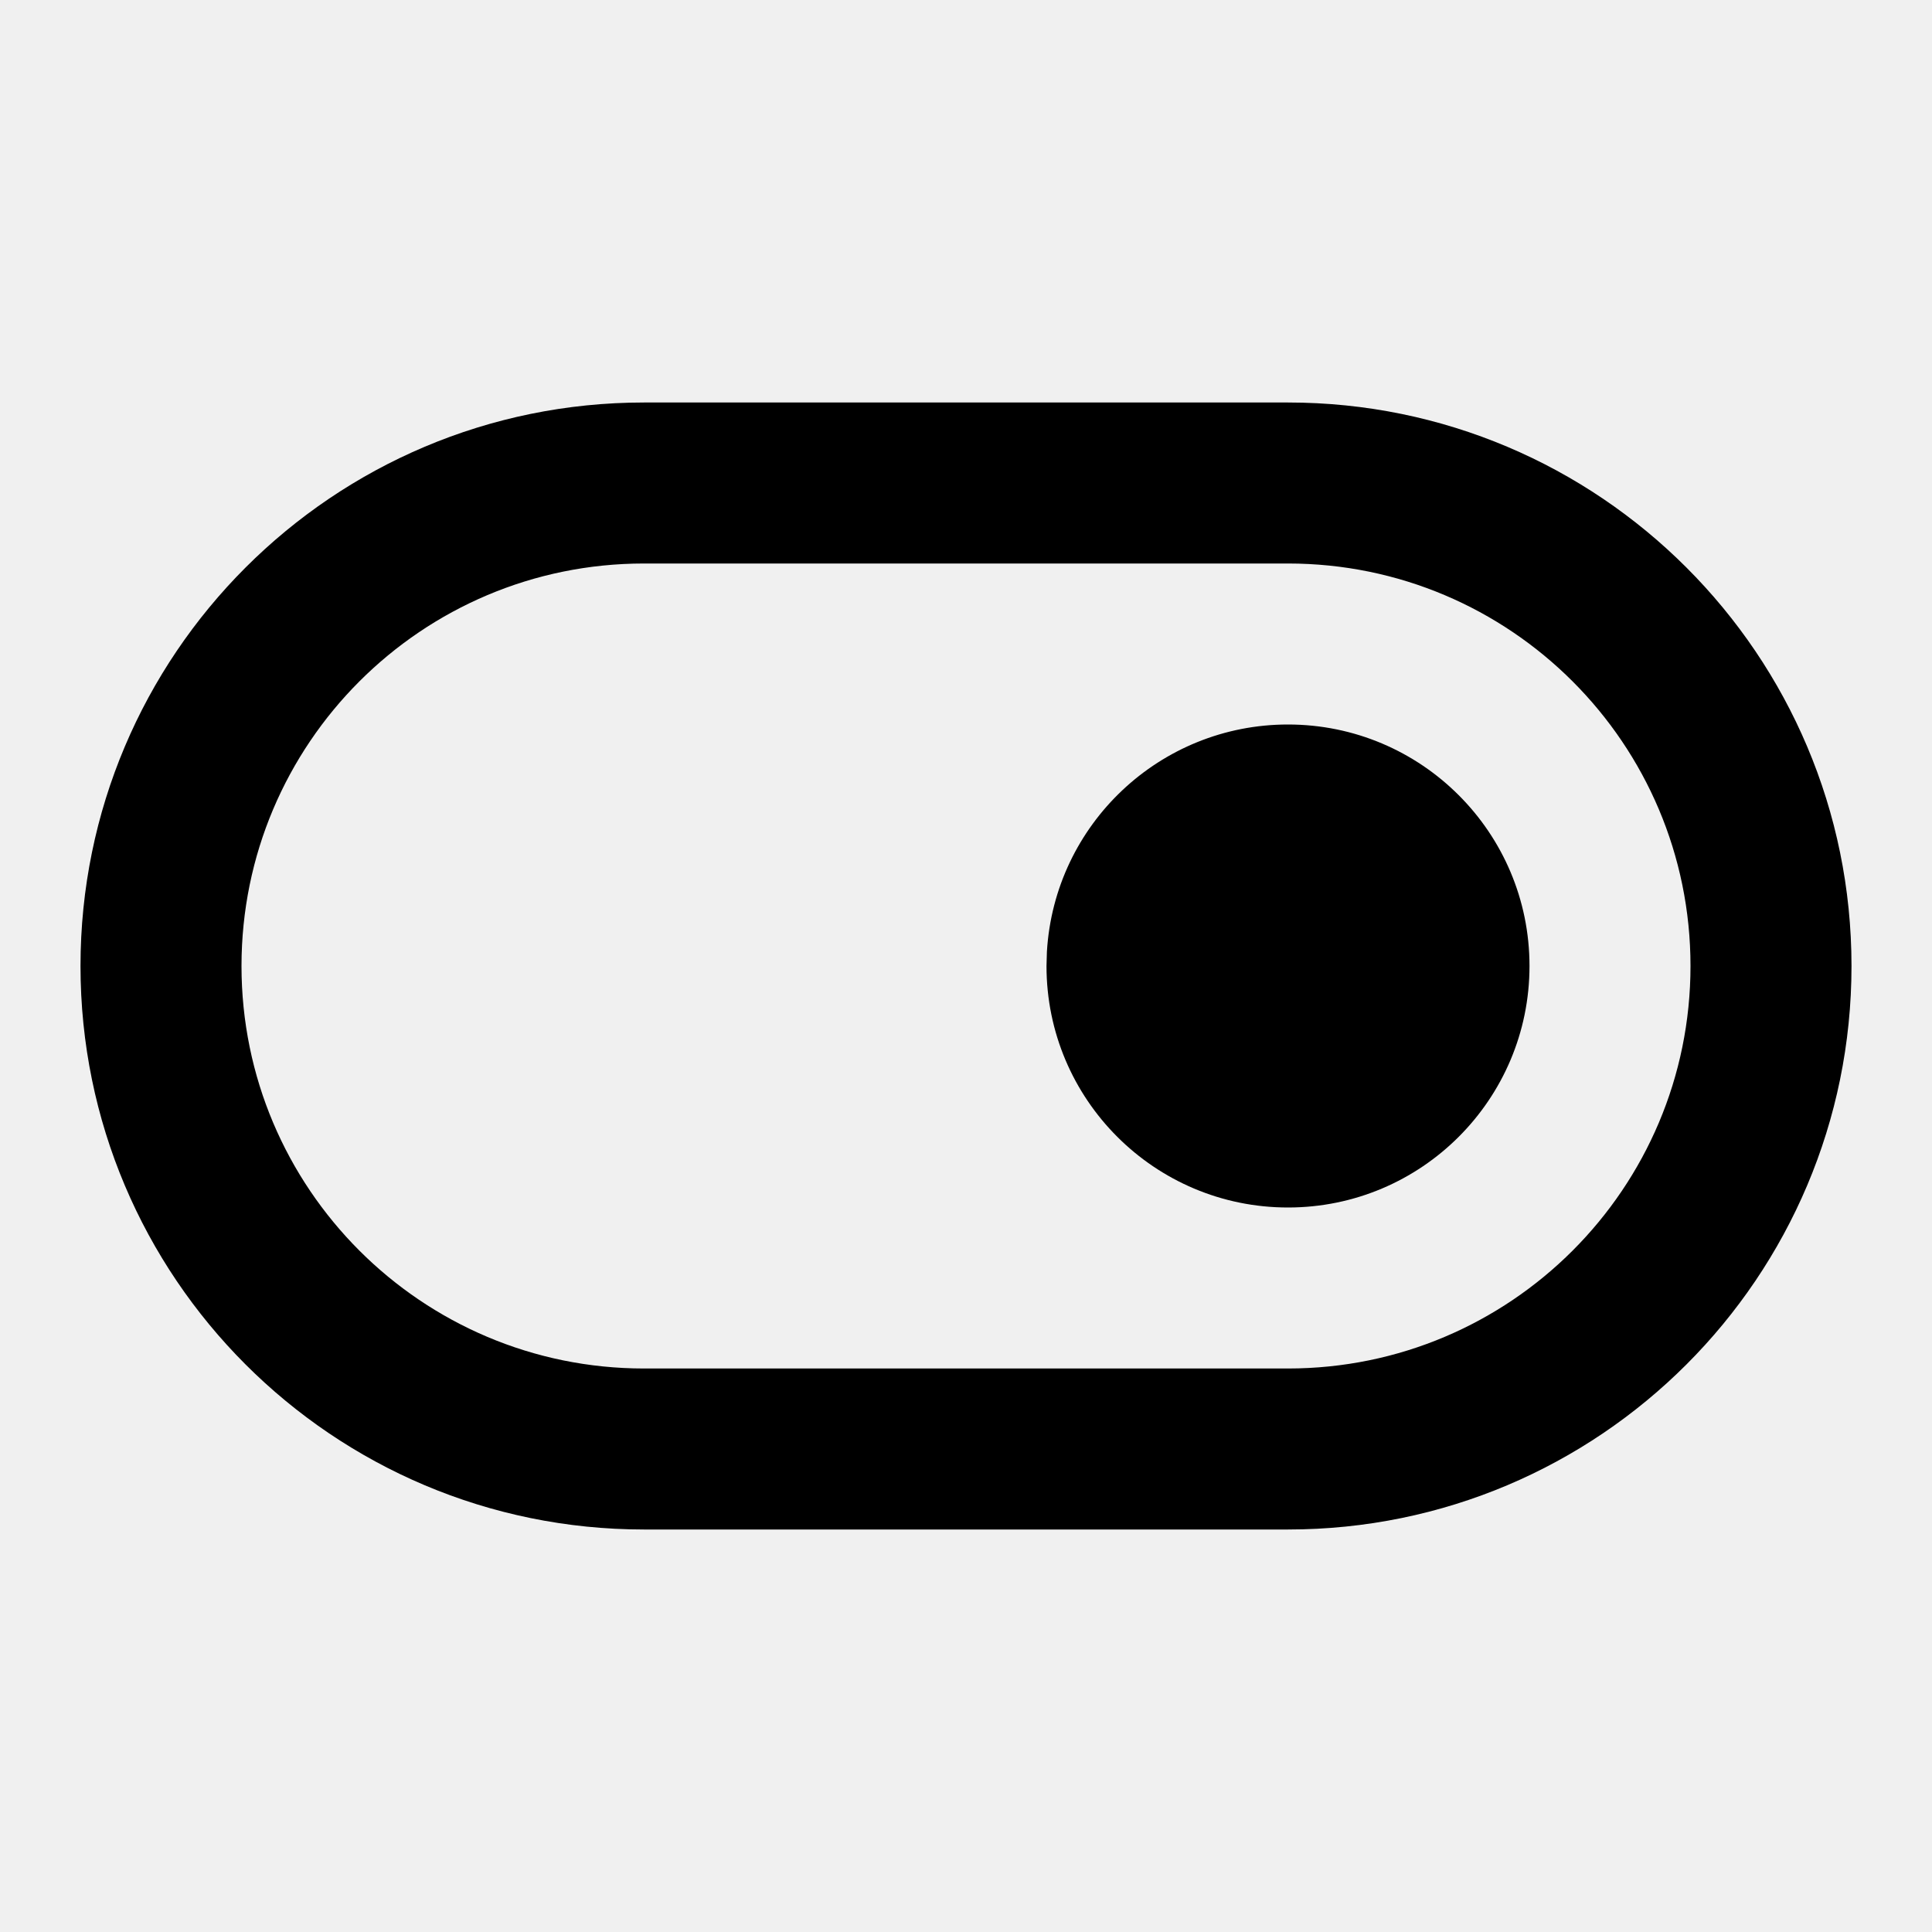
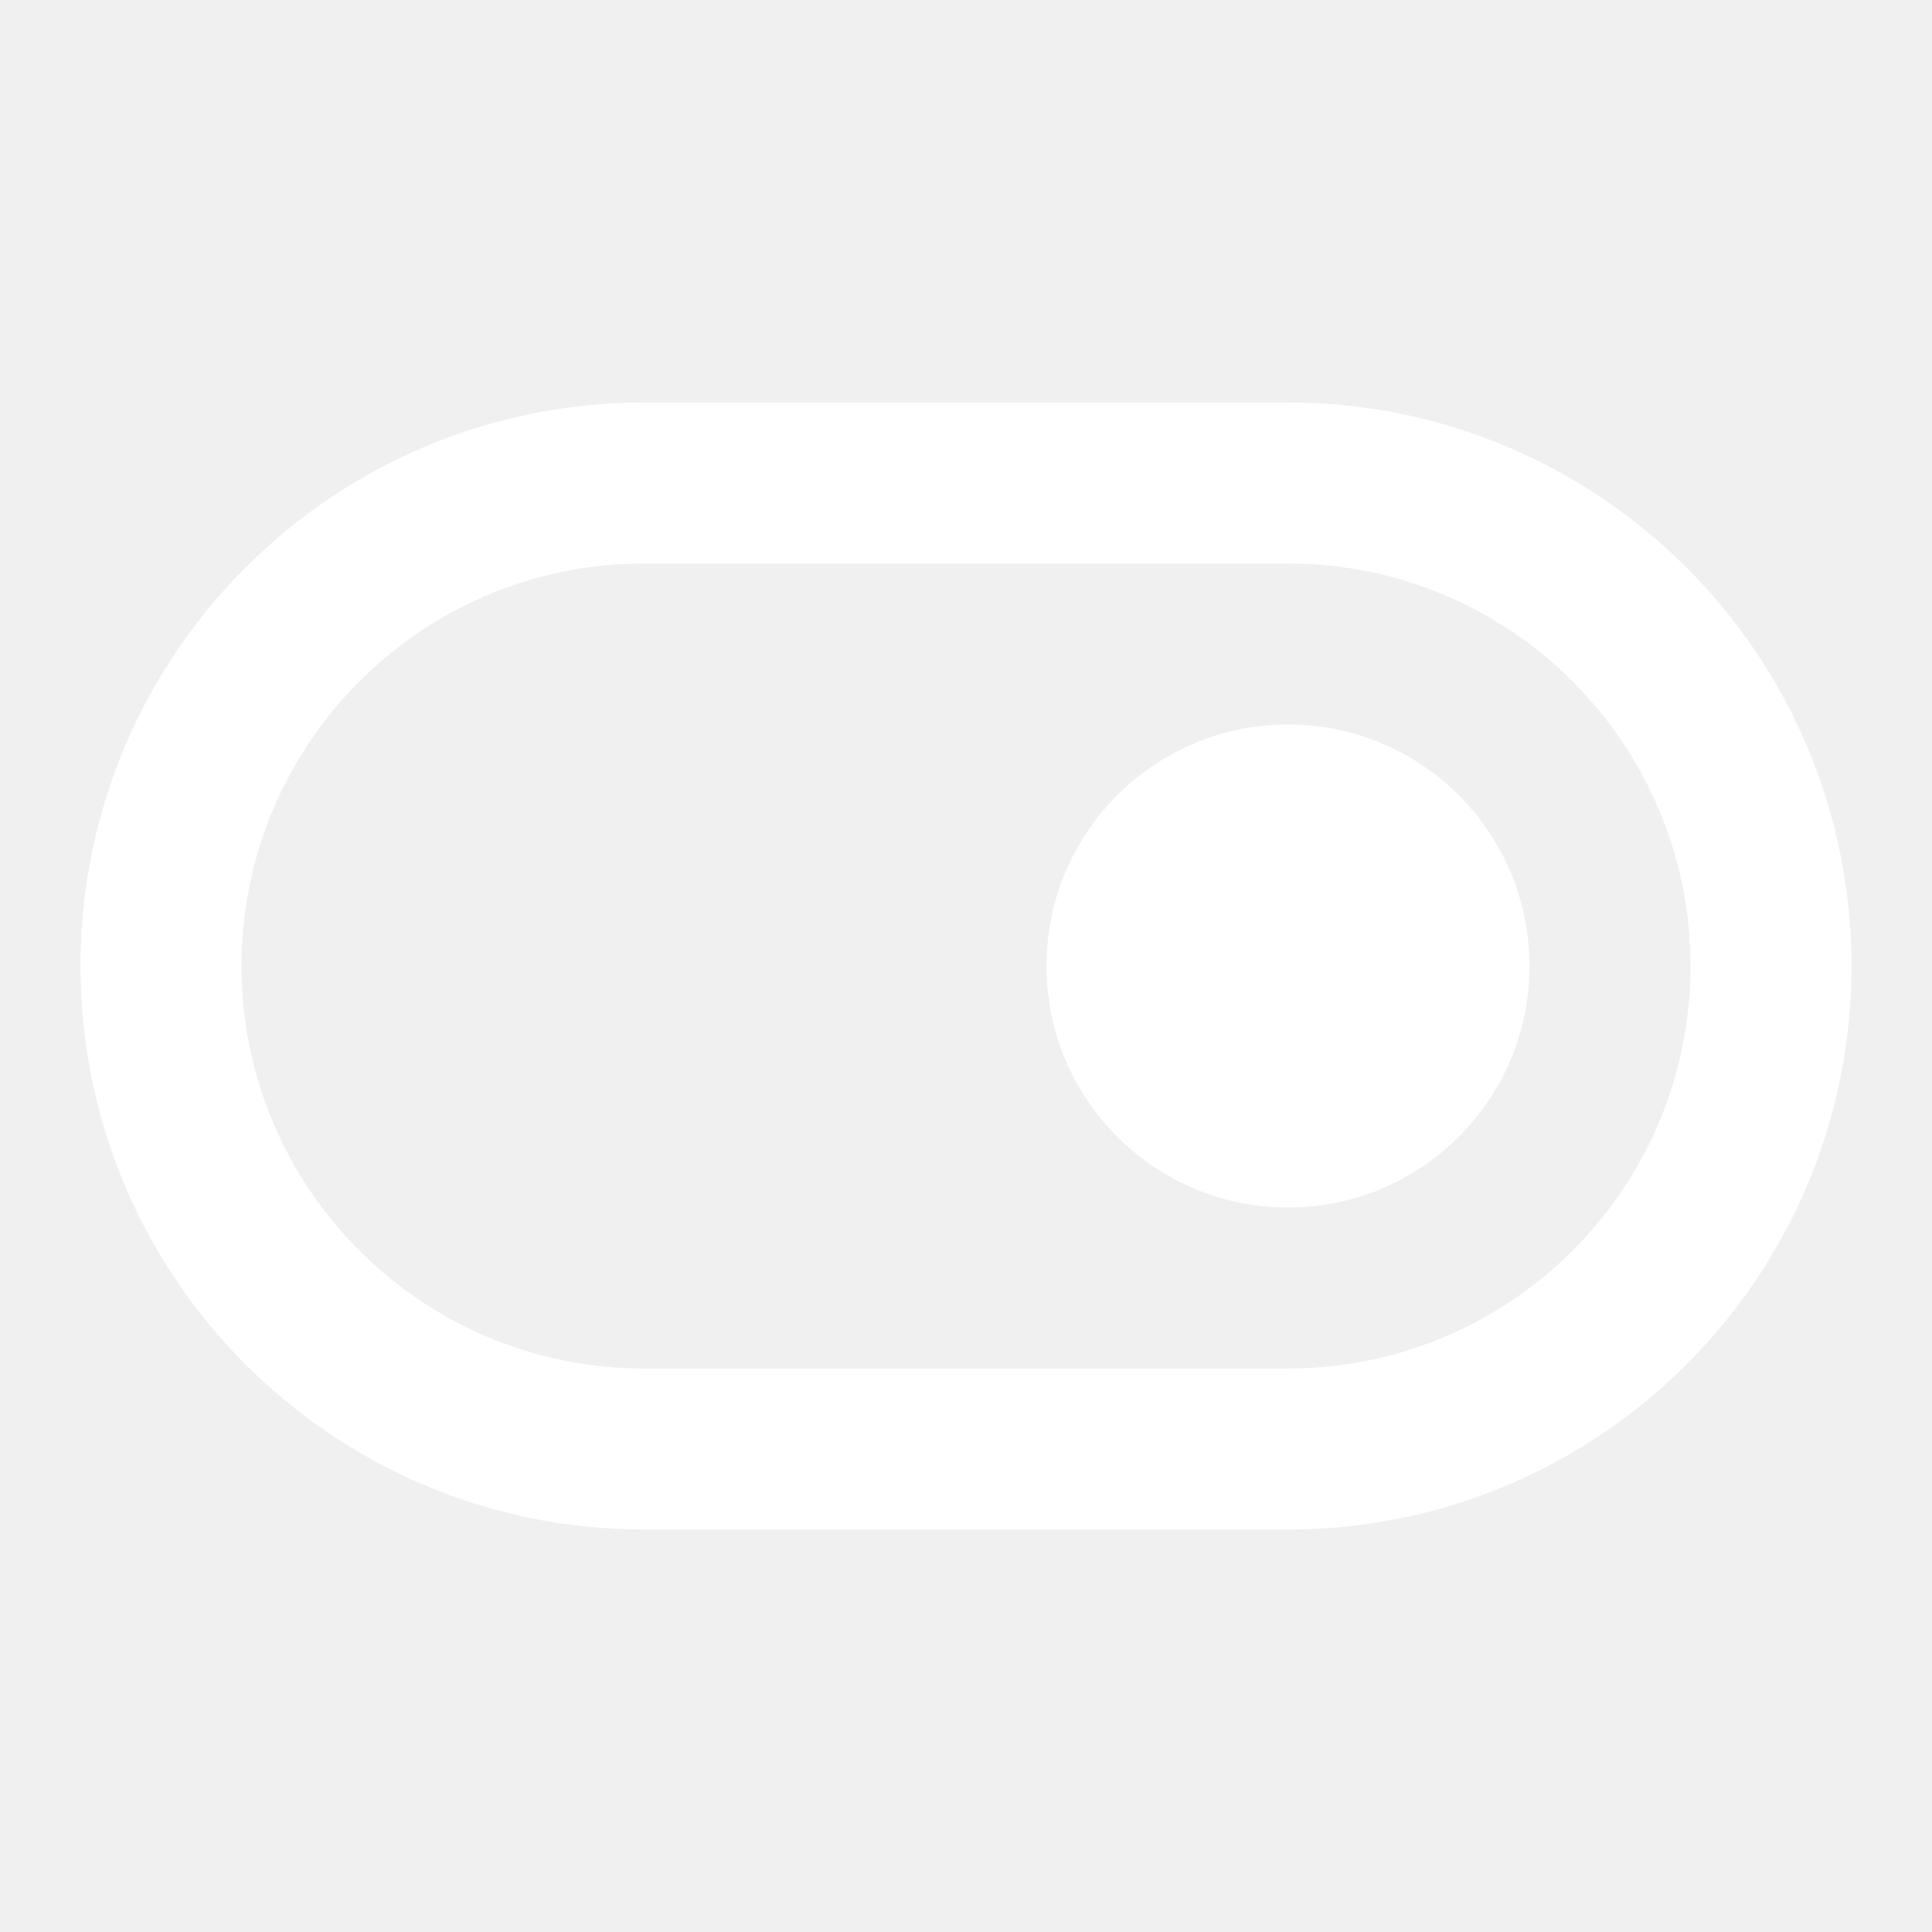
- <svg xmlns="http://www.w3.org/2000/svg" width="24" height="24" viewBox="0 0 24 24" fill="currentColor" class="icon icon-tabler icons-tabler-filled icon-tabler-toggle-right">
+ <svg xmlns="http://www.w3.org/2000/svg" width="24" height="24" viewBox="0 0 24 24" fill="white" class="icon icon-tabler icons-tabler-filled icon-tabler-toggle-right">
  <path stroke="none" d="M0 0h24v24H0z" fill="none" />
  <path d="M16 9a3 3 0 1 1 -3 3l.005 -.176a3 3 0 0 1 2.995 -2.824" />
  <path d="M16 5a7 7 0 0 1 0 14h-8a7 7 0 0 1 0 -14zm0 2h-8a5 5 0 1 0 0 10h8a5 5 0 0 0 0 -10" />
</svg>
